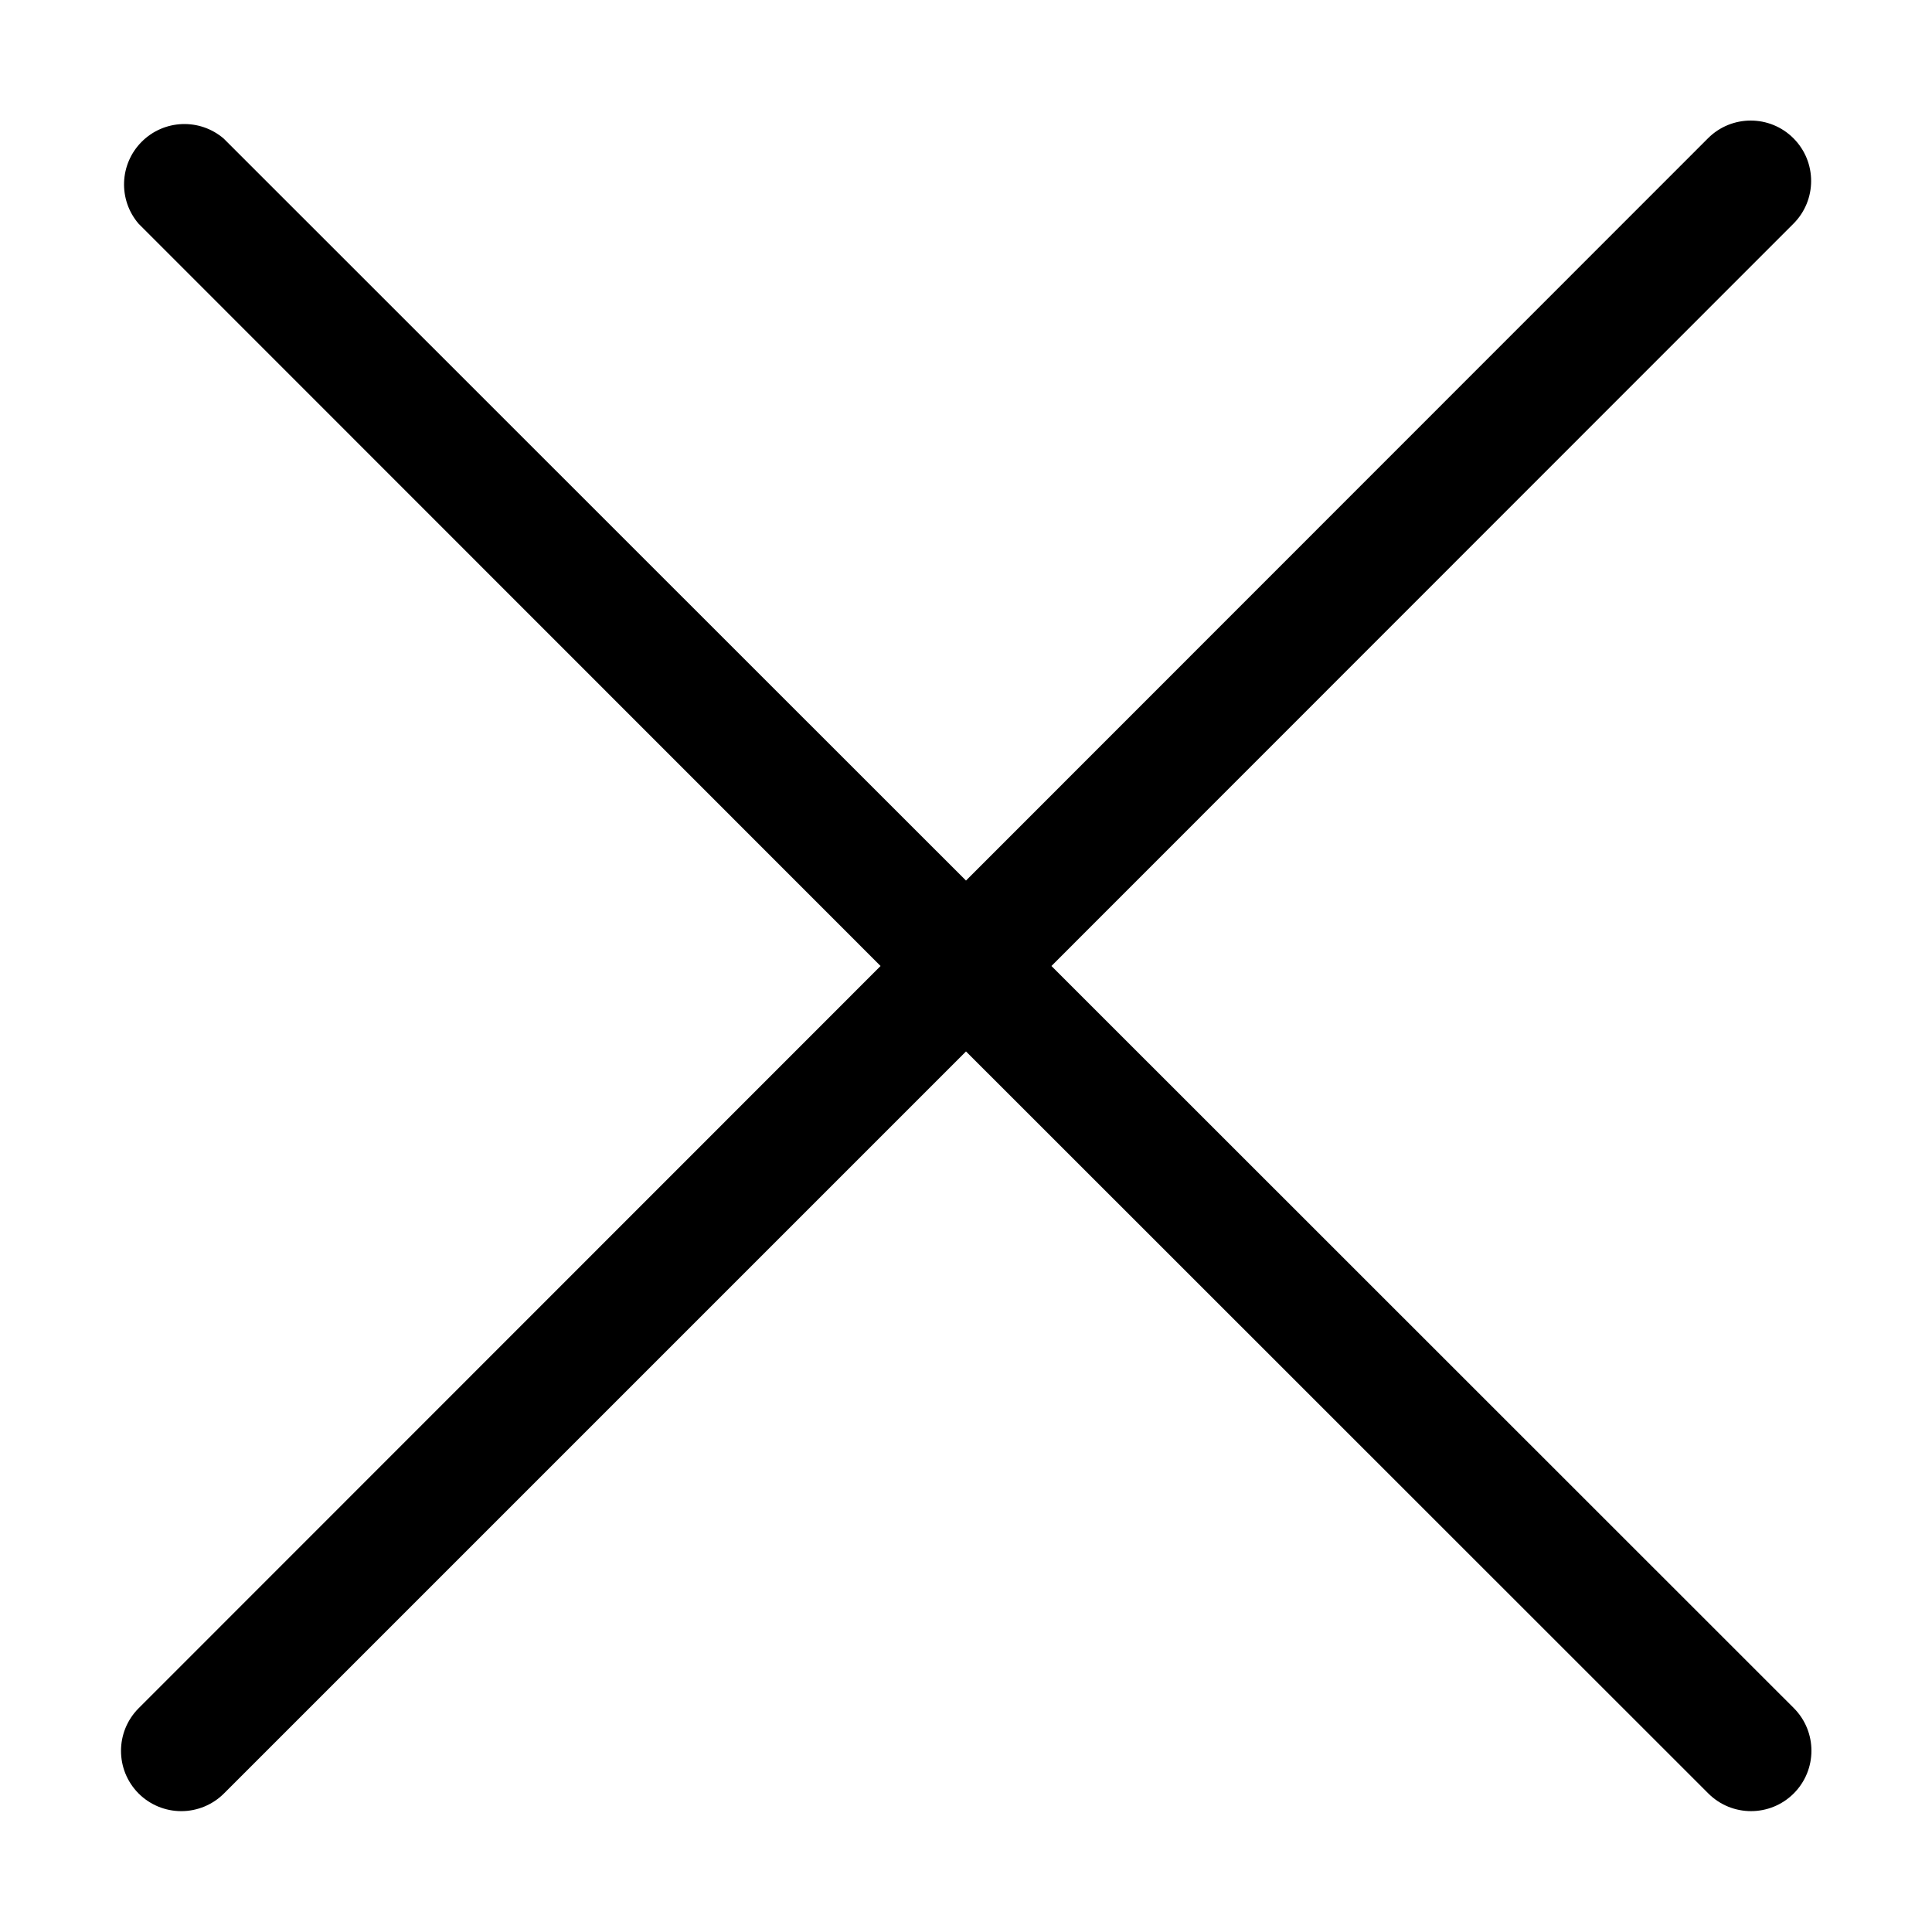
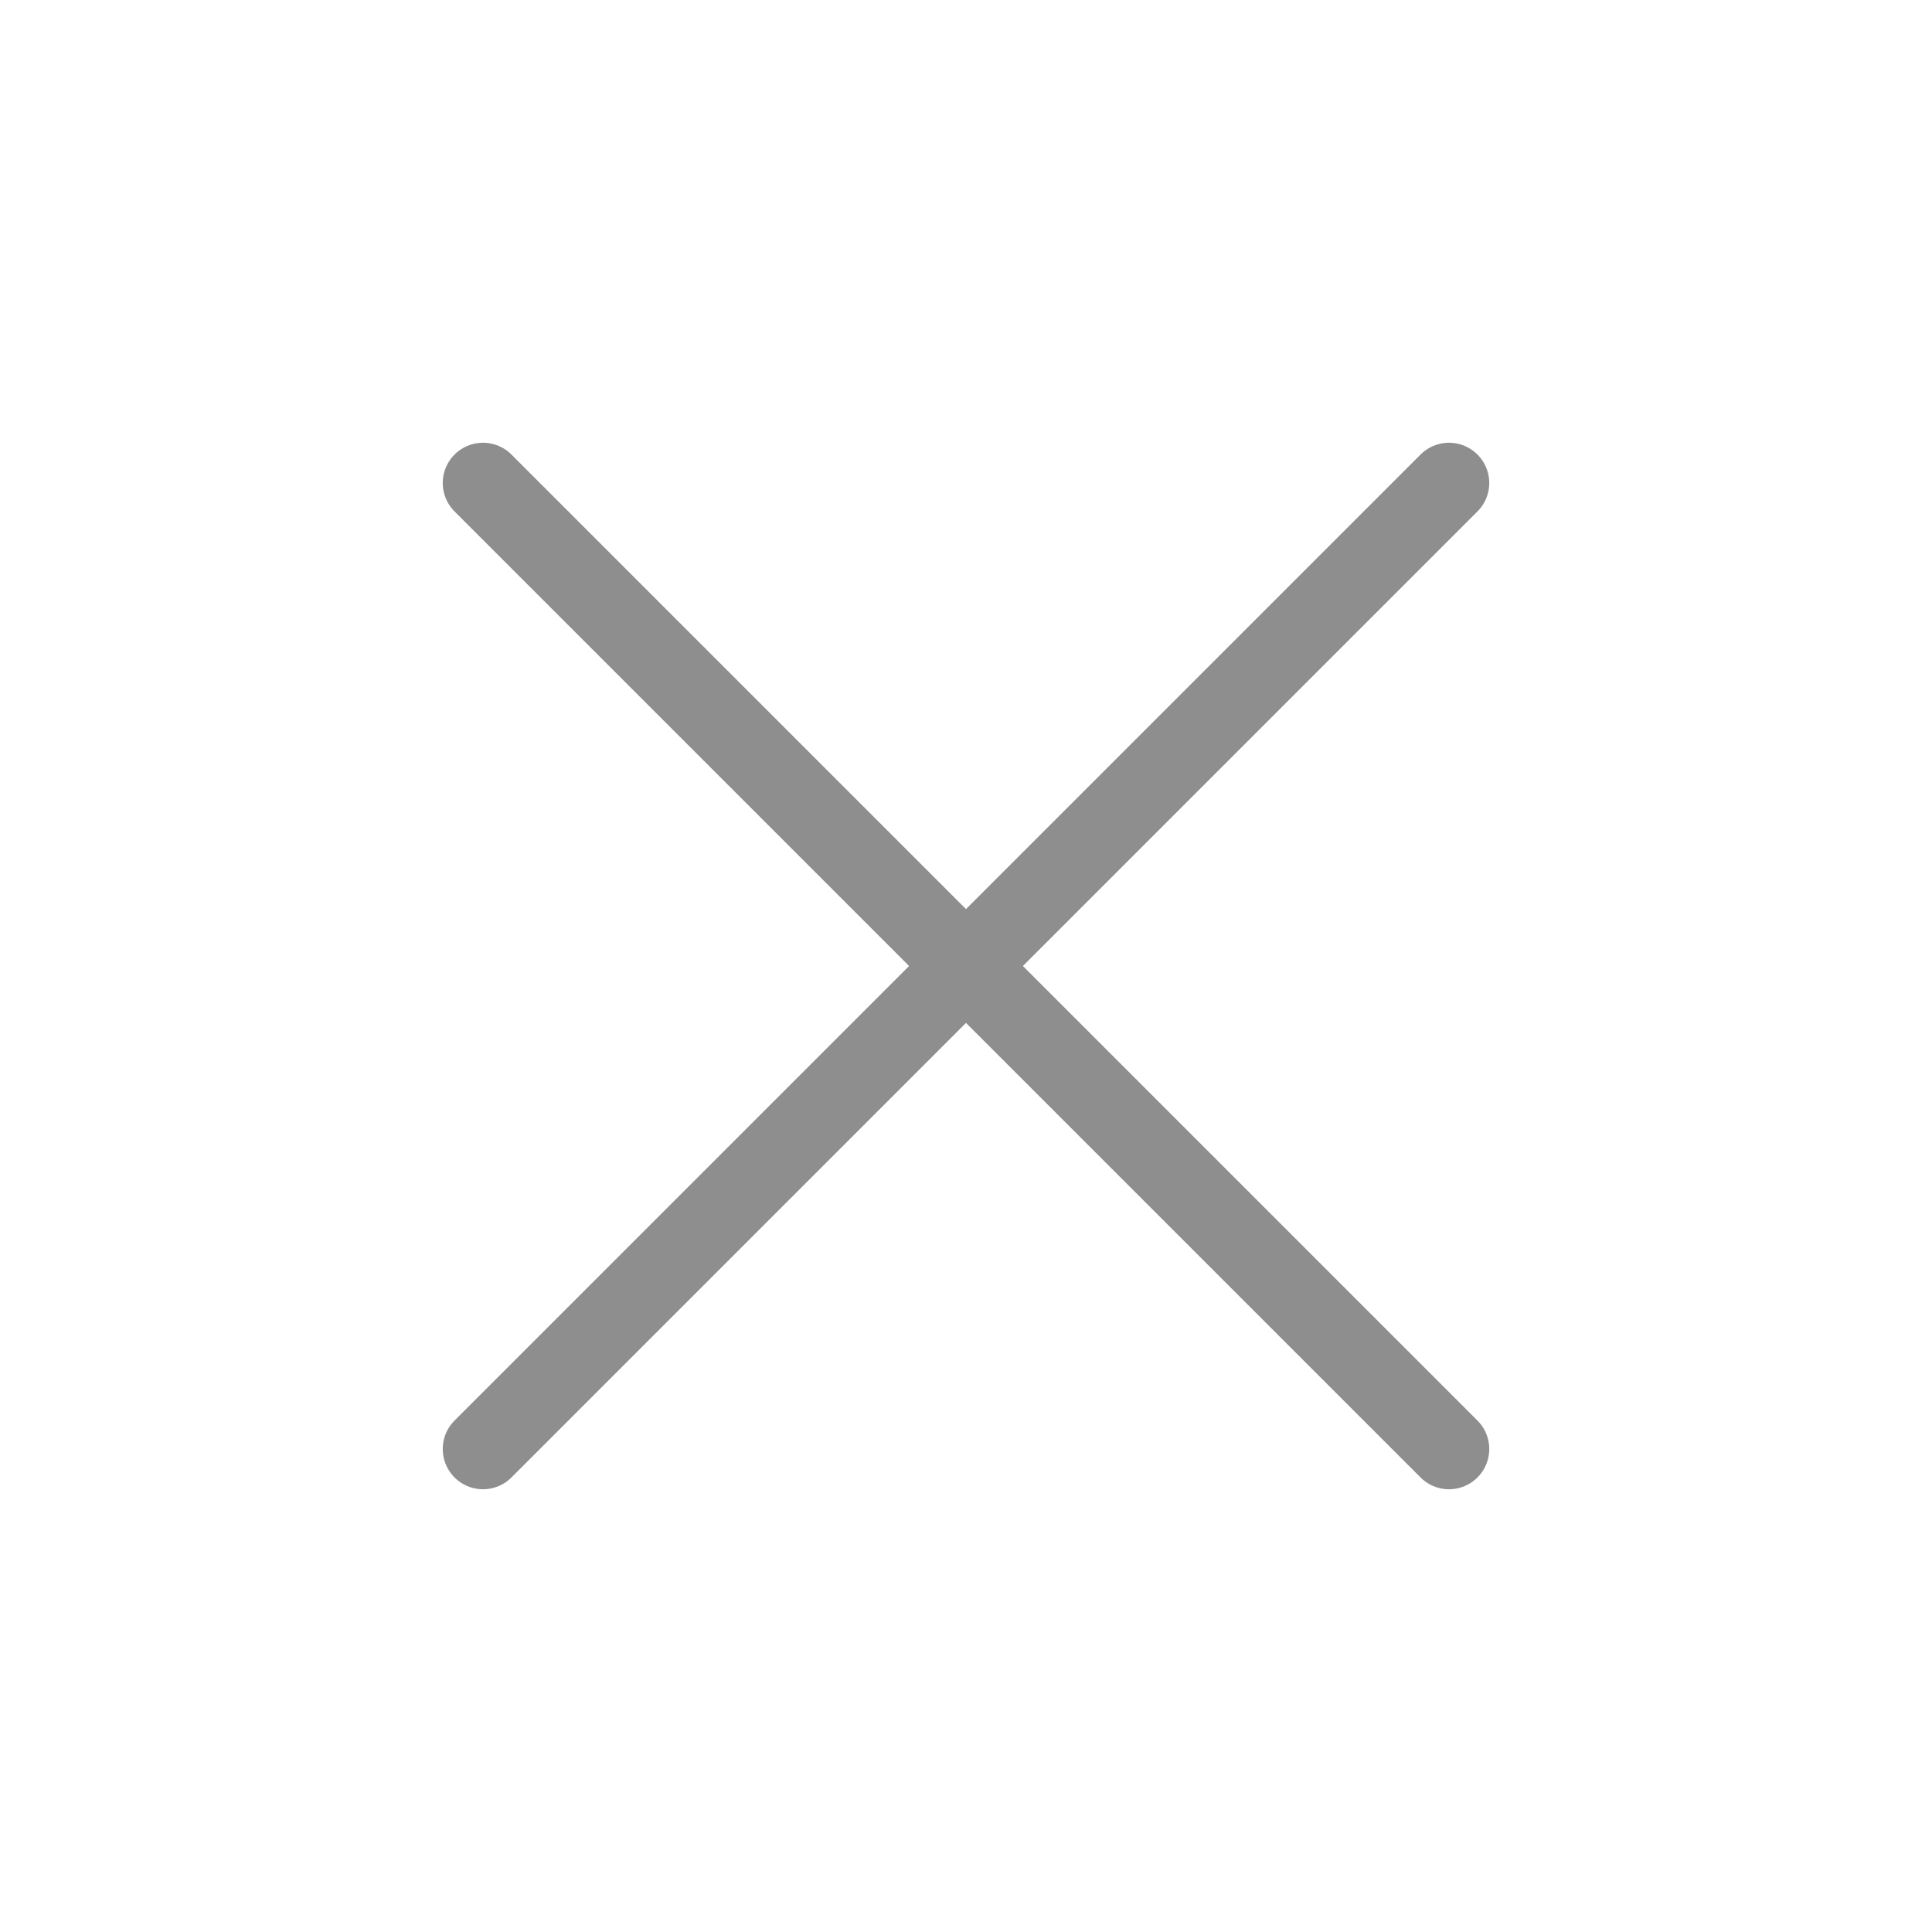
- <svg xmlns="http://www.w3.org/2000/svg" id="Icons" height="512" viewBox="0 0 64 64" width="512">
-   <path d="m4.59 59.41a2 2 0 0 0 2.83 0l24.58-24.58 24.59 24.58a2 2 0 0 0 2.83-2.83l-24.59-24.58 24.58-24.59a2 2 0 0 0 -2.83-2.83l-24.58 24.59-24.59-24.58a2 2 0 0 0 -2.82 2.82l24.58 24.59-24.58 24.59a2 2 0 0 0 0 2.82z" />
+ <svg xmlns="http://www.w3.org/2000/svg" width="24" height="24" viewBox="0 0 24 24" fill="none">
+   <path d="M18 6L6 18M6 6L18 18" stroke="#8E8E8E" stroke-linecap="round" stroke-linejoin="round" />
</svg>
